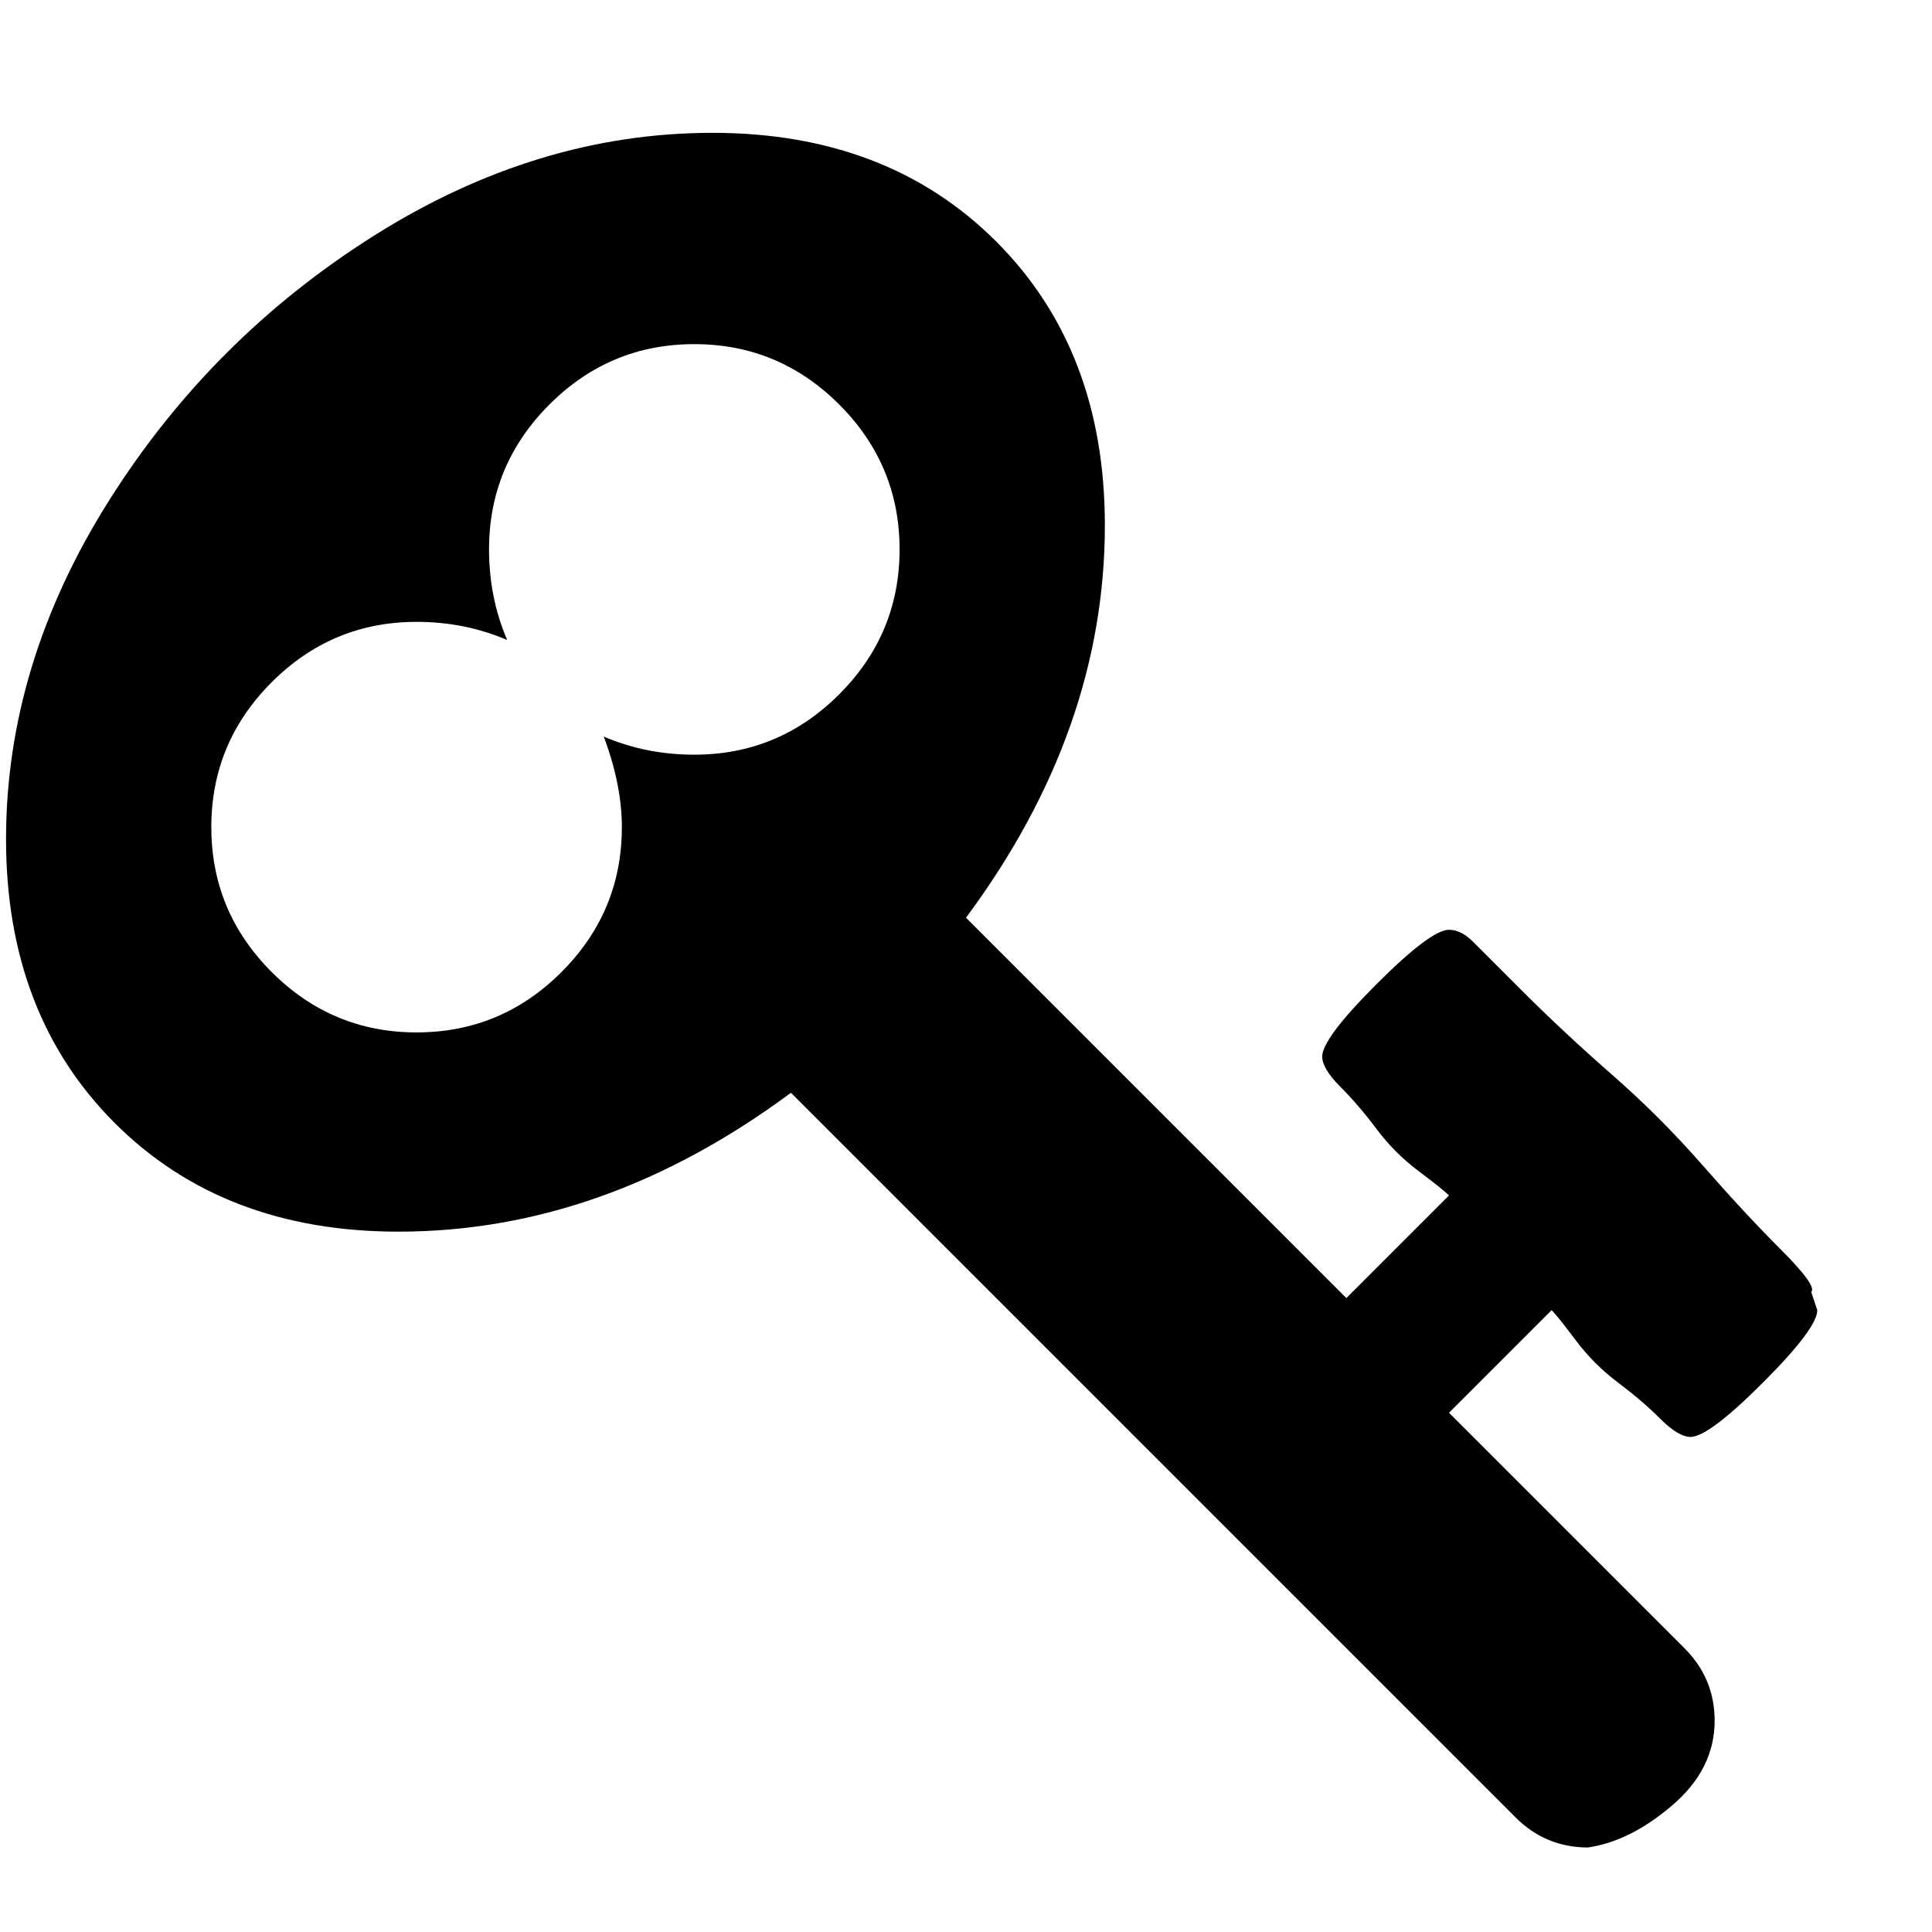
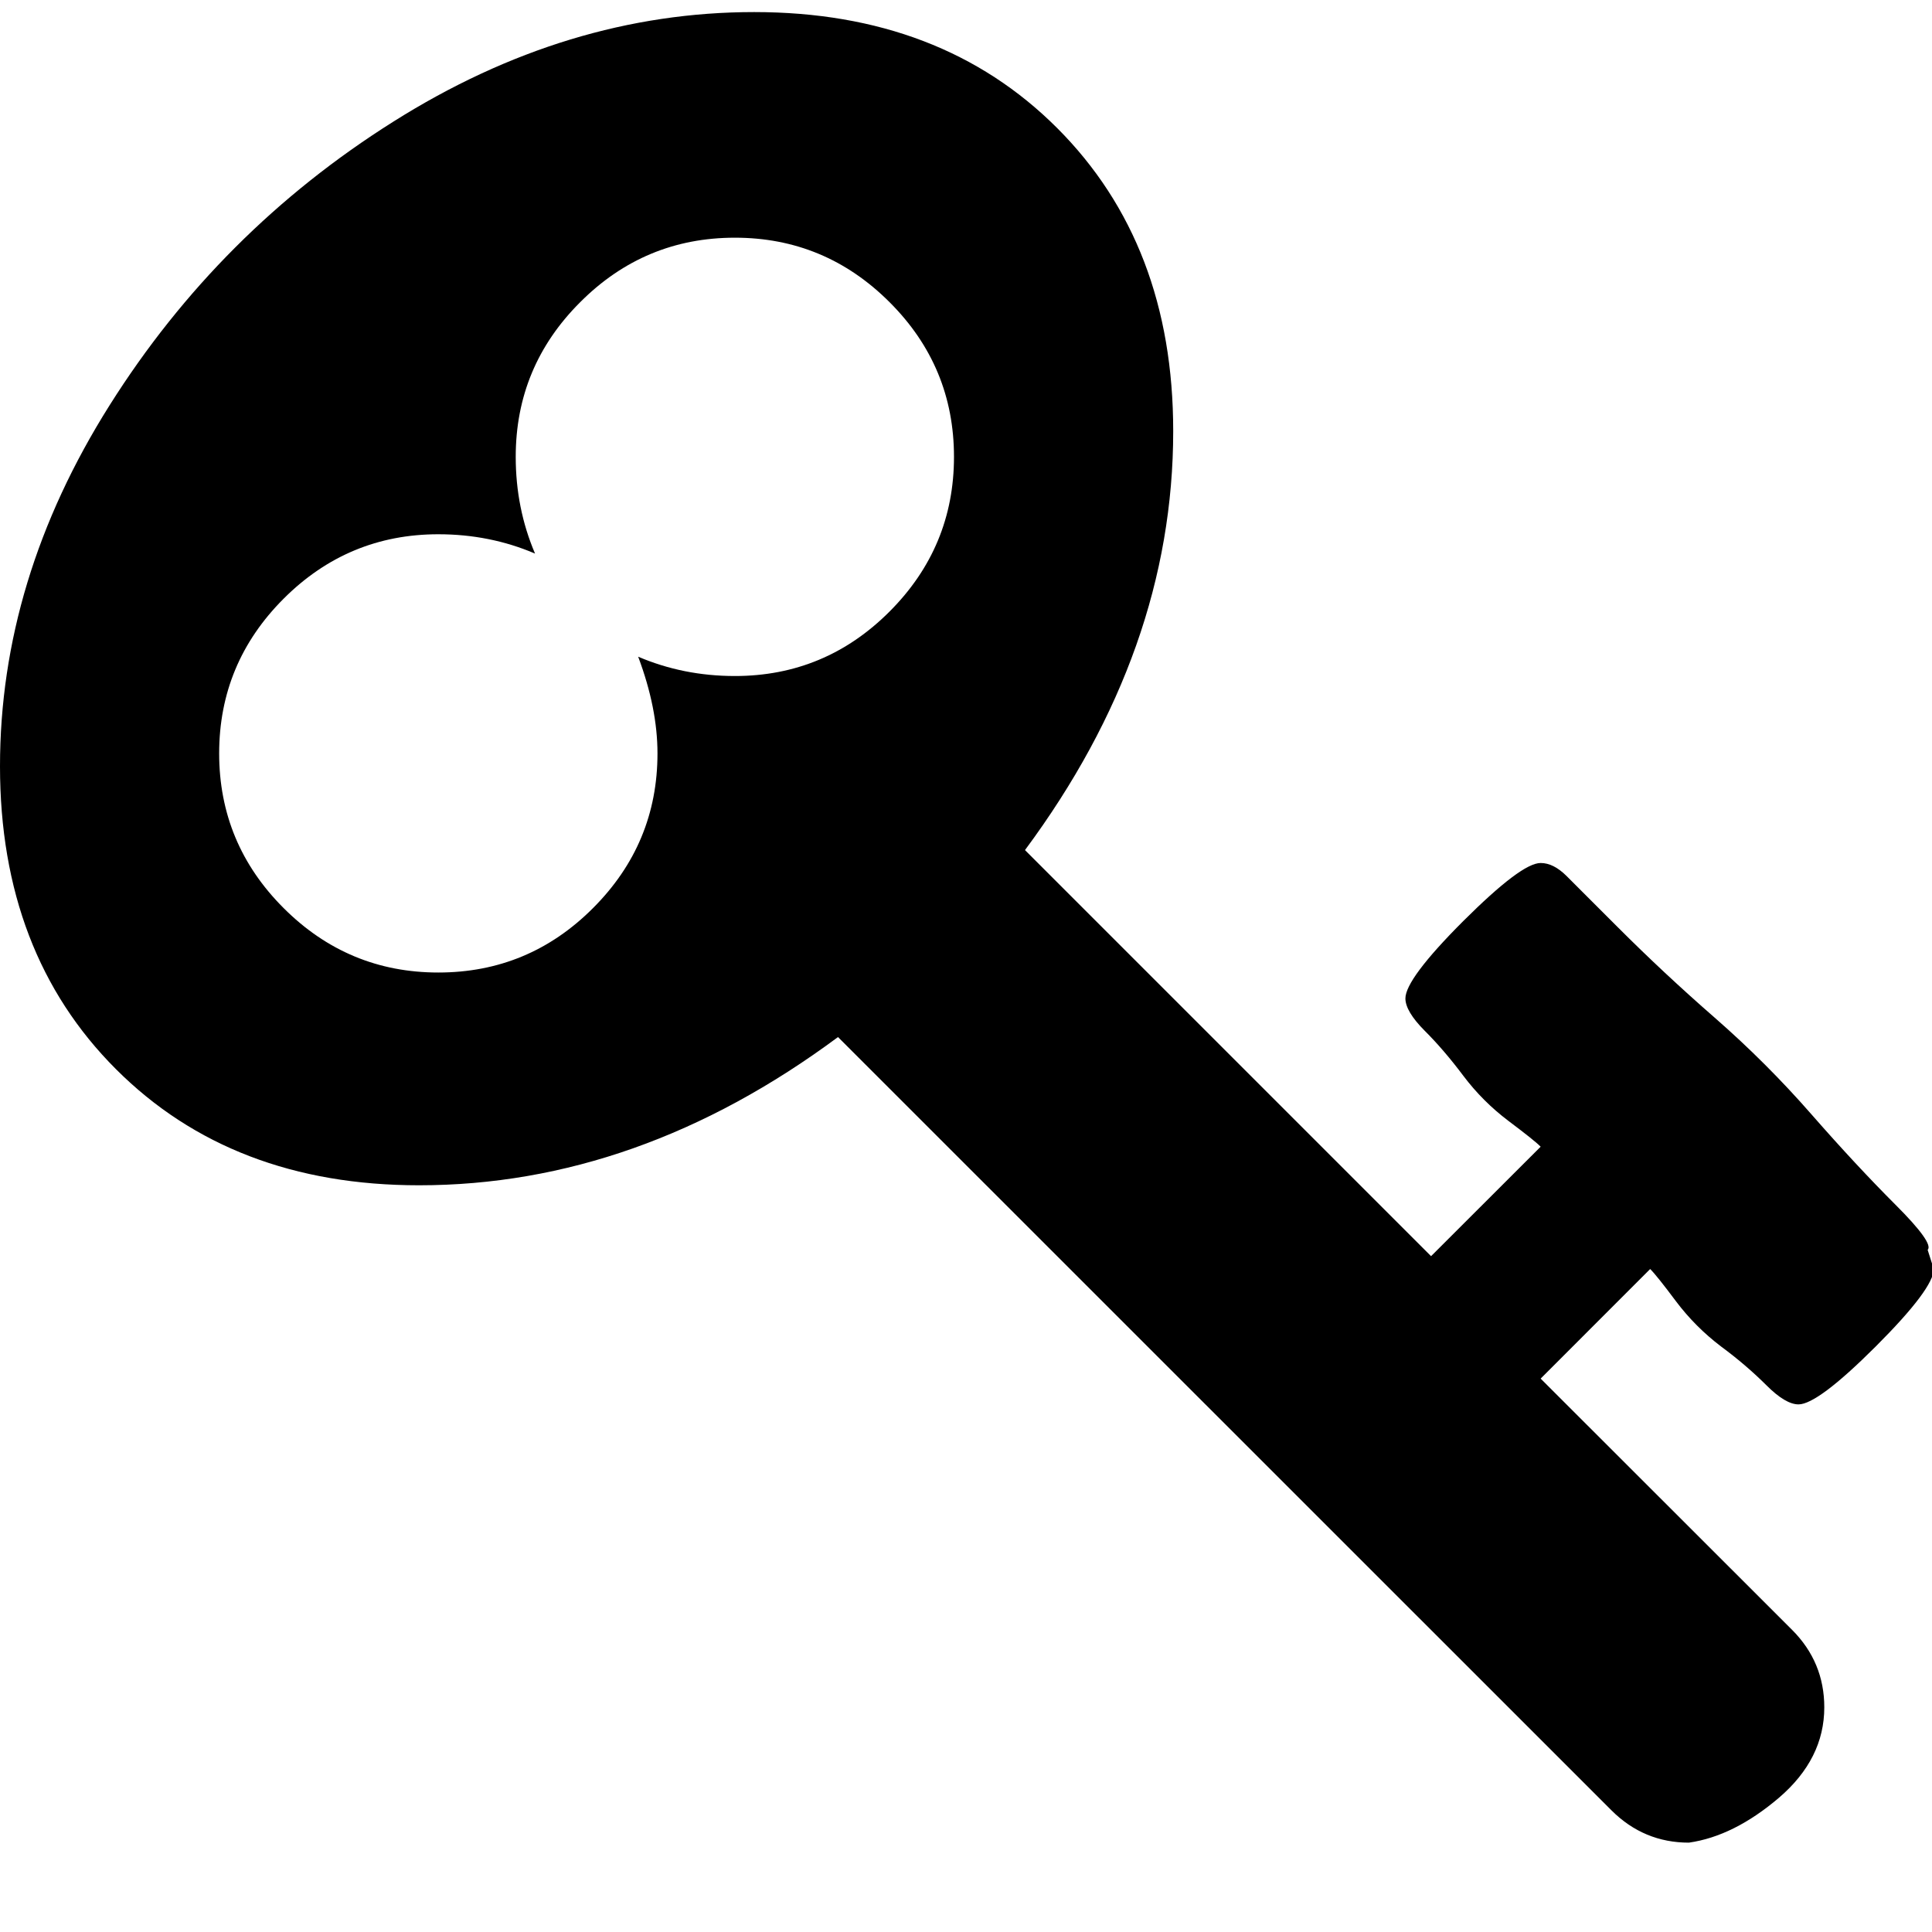
- <svg xmlns="http://www.w3.org/2000/svg" width="32" height="32" viewBox="0 0 32 32">
-   <path d="M14.9 9.1q0-1.4-1-2.4t-2.4-1-2.4 1-1 2.4q0 0.8 0.3 1.5-0.7-0.3-1.5-0.3-1.4 0-2.4 1t-1 2.4 1 2.4 2.4 1 2.4-1 1-2.4q0-0.7-0.3-1.5 0.7 0.3 1.5 0.3 1.4 0 2.4-1t1-2.4zM30.1 21.7q0 0.3-0.9 1.2t-1.2 0.9q-0.2 0-0.5-0.3t-0.7-0.6-0.7-0.7-0.4-0.5l-1.7 1.7 3.9 3.9q0.5 0.5 0.5 1.2 0 0.8-0.7 1.4t-1.4 0.7q-0.7 0-1.2-0.5l-12-12q-3.1 2.3-6.5 2.3-2.9 0-4.7-1.8t-1.8-4.7q0-2.9 1.7-5.6t4.4-4.4 5.6-1.7q2.9 0 4.7 1.8t1.8 4.7q0 3.4-2.3 6.5l6.3 6.3 1.7-1.7q-0.1-0.1-0.5-0.4t-0.7-0.7-0.6-0.7-0.3-0.5q0-0.3 0.9-1.2t1.2-0.9q0.2 0 0.4 0.2 0.1 0.1 0.8 0.8t1.5 1.4 1.5 1.5 1.3 1.4 0.5 0.7z" />
+ <svg xmlns="http://www.w3.org/2000/svg" version="1.1" id="Layer_1" x="0px" y="0px" width="32px" height="32px" viewBox="0 0 32 32" enable-background="new 0 0 32 32" xml:space="preserve">
+   <path d="M15.801,7.567c0-0.997-0.355-1.851-1.067-2.562c-0.712-0.712-1.566-1.068-2.562-1.068S10.321,4.292,9.61,5.005  C8.897,5.716,8.542,6.57,8.542,7.567c0,0.569,0.107,1.103,0.32,1.602C8.364,8.956,7.83,8.849,7.26,8.849  c-0.996,0-1.851,0.356-2.562,1.067c-0.712,0.712-1.068,1.566-1.068,2.563c0,0.996,0.356,1.851,1.068,2.562  c0.711,0.711,1.566,1.067,2.562,1.067c0.997,0,1.851-0.355,2.562-1.067c0.712-0.712,1.068-1.566,1.068-2.562  c0-0.499-0.106-1.032-0.32-1.602c0.499,0.213,1.032,0.32,1.602,0.32c0.996,0,1.851-0.356,2.562-1.068  C15.445,9.417,15.801,8.563,15.801,7.567z M32.029,21.019c0,0.215-0.32,0.642-0.961,1.283c-0.641,0.64-1.067,0.959-1.279,0.959  c-0.143,0-0.321-0.105-0.534-0.319c-0.215-0.214-0.463-0.429-0.749-0.64c-0.283-0.215-0.533-0.465-0.746-0.748  c-0.213-0.285-0.355-0.463-0.428-0.535l-1.814,1.815l4.166,4.163c0.354,0.355,0.532,0.783,0.532,1.282  c0,0.569-0.25,1.067-0.748,1.495c-0.499,0.426-0.997,0.675-1.495,0.746c-0.496,0-0.924-0.178-1.281-0.534L13.88,17.177  c-2.207,1.637-4.52,2.455-6.94,2.455c-2.064,0-3.737-0.641-5.019-1.923C0.641,16.429,0,14.756,0,12.692  c0-2.064,0.604-4.057,1.815-5.979c1.21-1.921,2.776-3.487,4.698-4.697C8.435,0.804,10.428,0.2,12.492,0.2s3.737,0.64,5.018,1.921  c1.281,1.282,1.922,2.954,1.922,5.019c0,2.42-0.818,4.733-2.455,6.94l6.726,6.726l1.815-1.813c-0.069-0.071-0.25-0.214-0.533-0.427  c-0.285-0.215-0.533-0.463-0.748-0.748c-0.213-0.284-0.426-0.533-0.641-0.747c-0.213-0.214-0.318-0.393-0.318-0.534  c0-0.214,0.318-0.641,0.959-1.282c0.643-0.64,1.066-0.961,1.281-0.961c0.144,0,0.284,0.072,0.428,0.214  c0.072,0.071,0.354,0.356,0.854,0.854c0.499,0.499,1.032,0.998,1.602,1.495c0.57,0.498,1.104,1.031,1.603,1.602  c0.499,0.57,0.962,1.067,1.39,1.495c0.428,0.427,0.604,0.677,0.533,0.748L32.029,21.019z" />
</svg>
